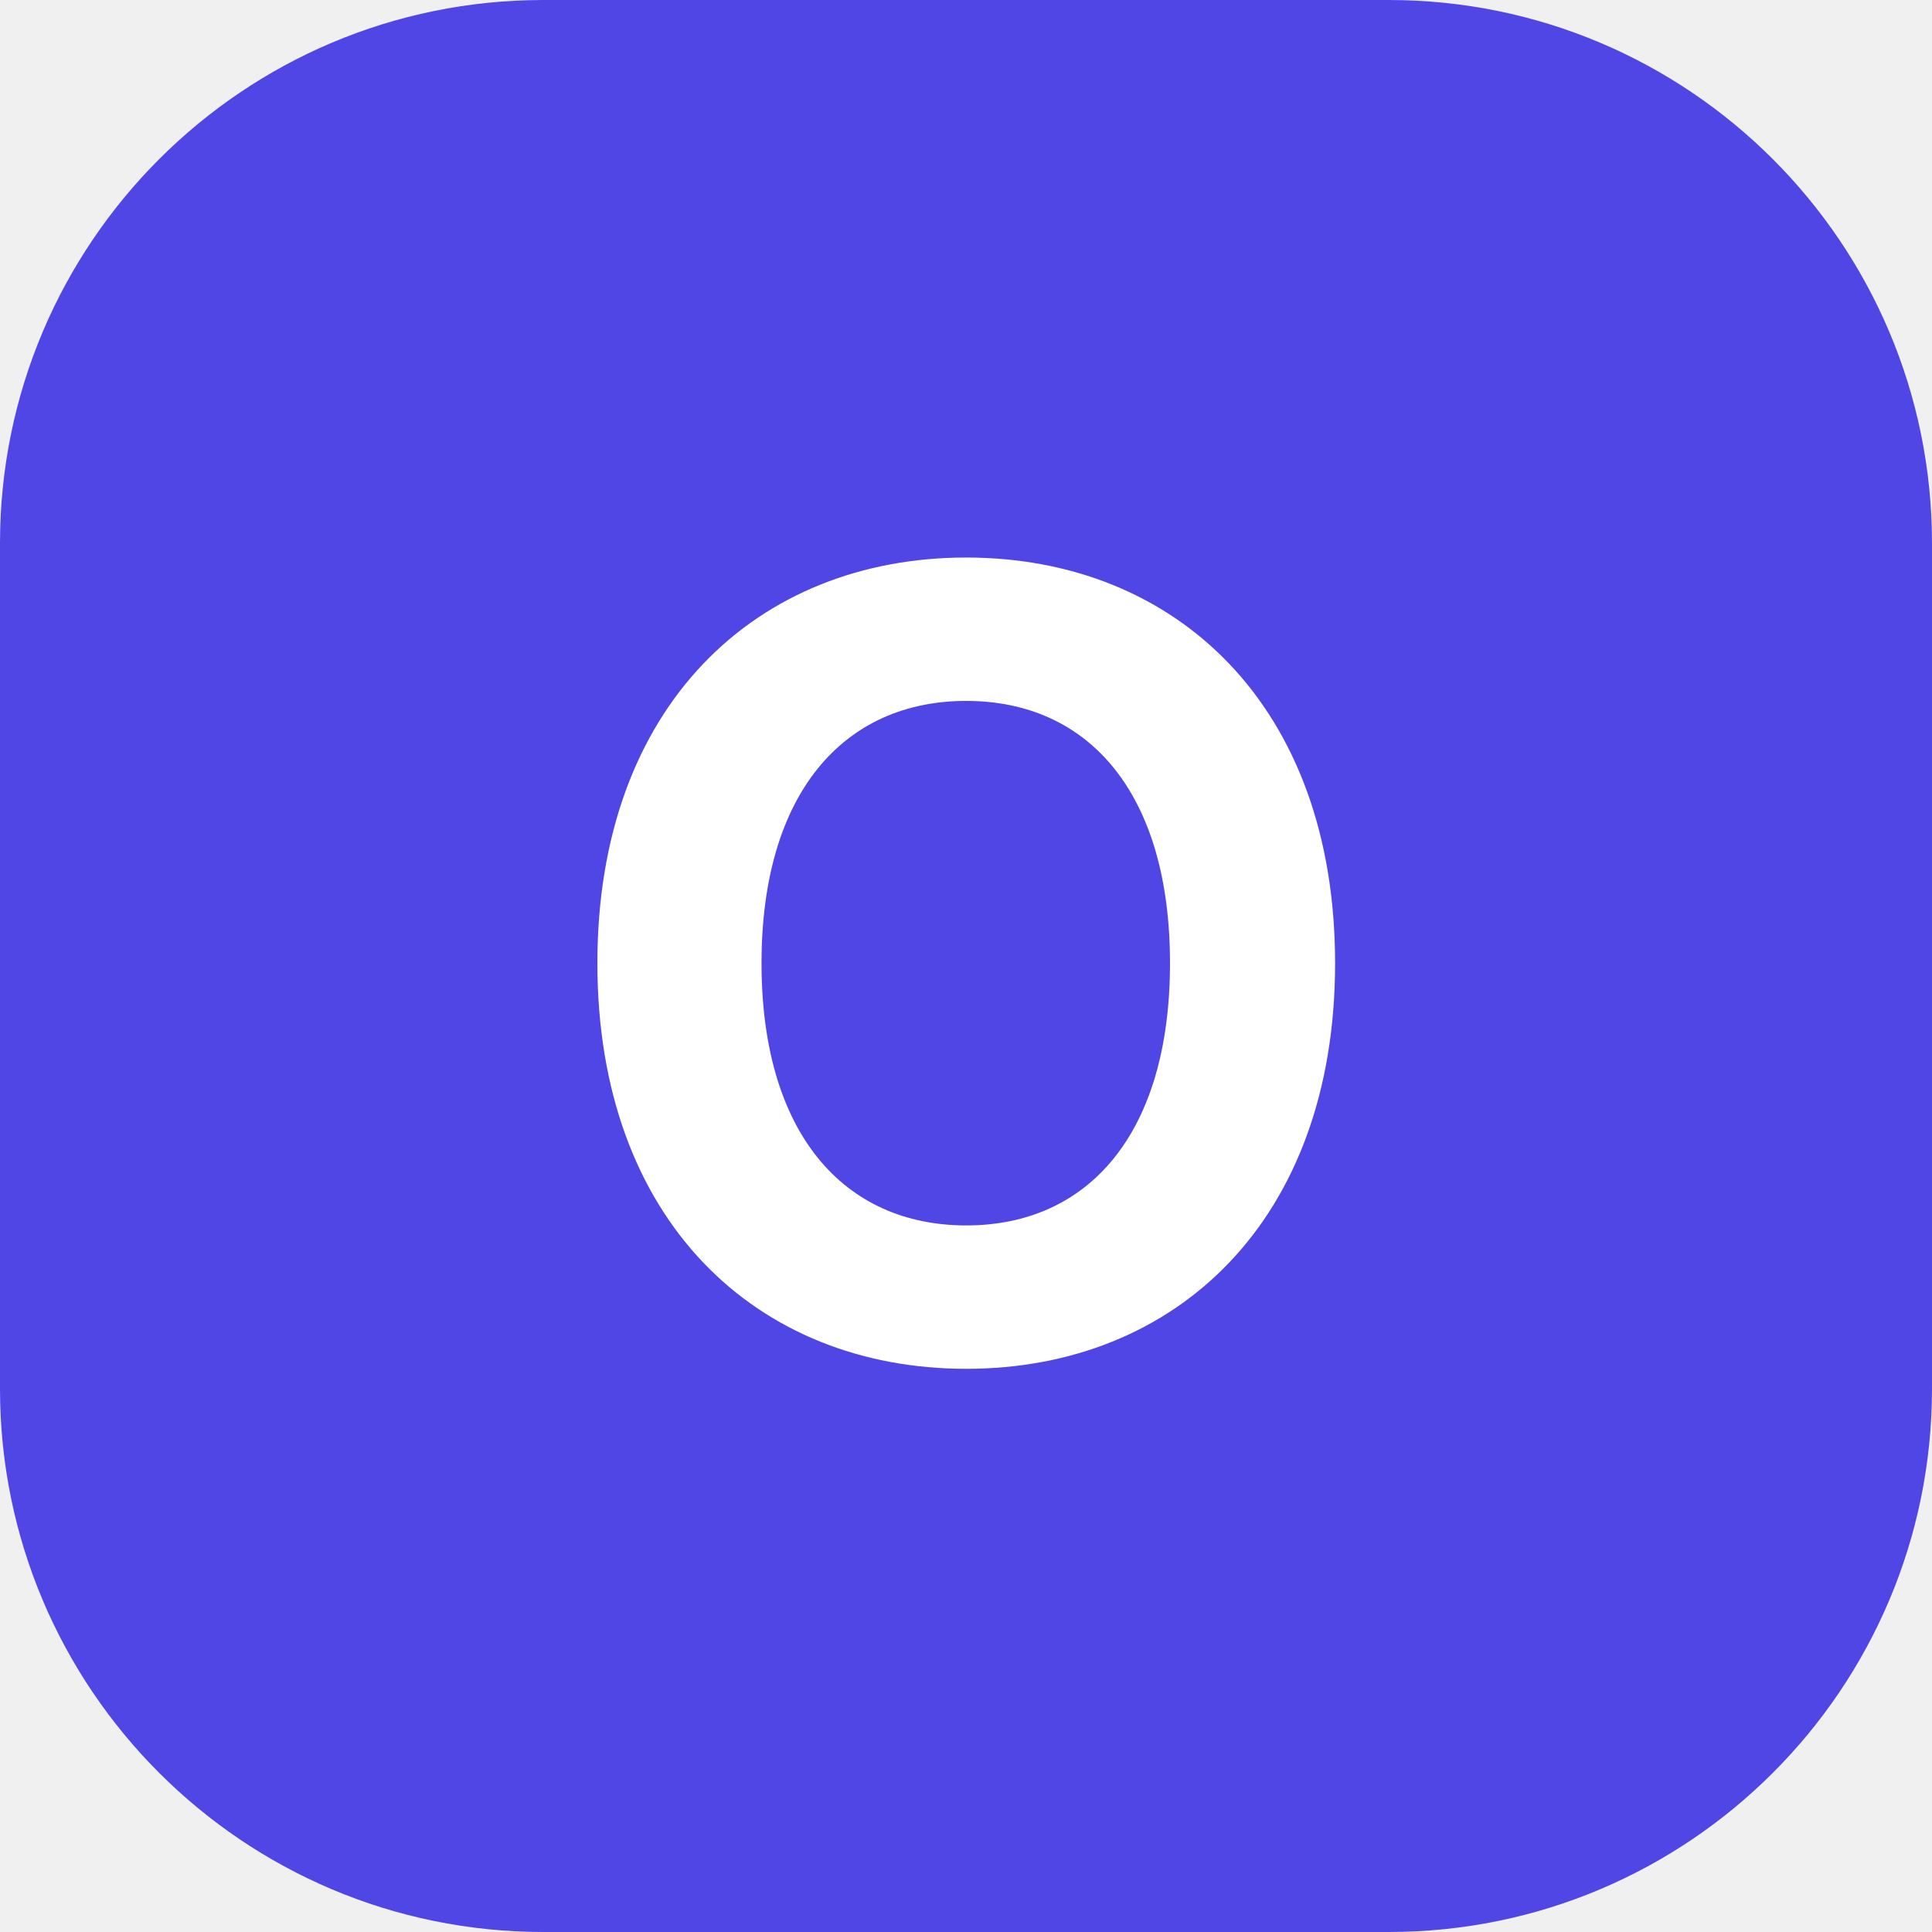
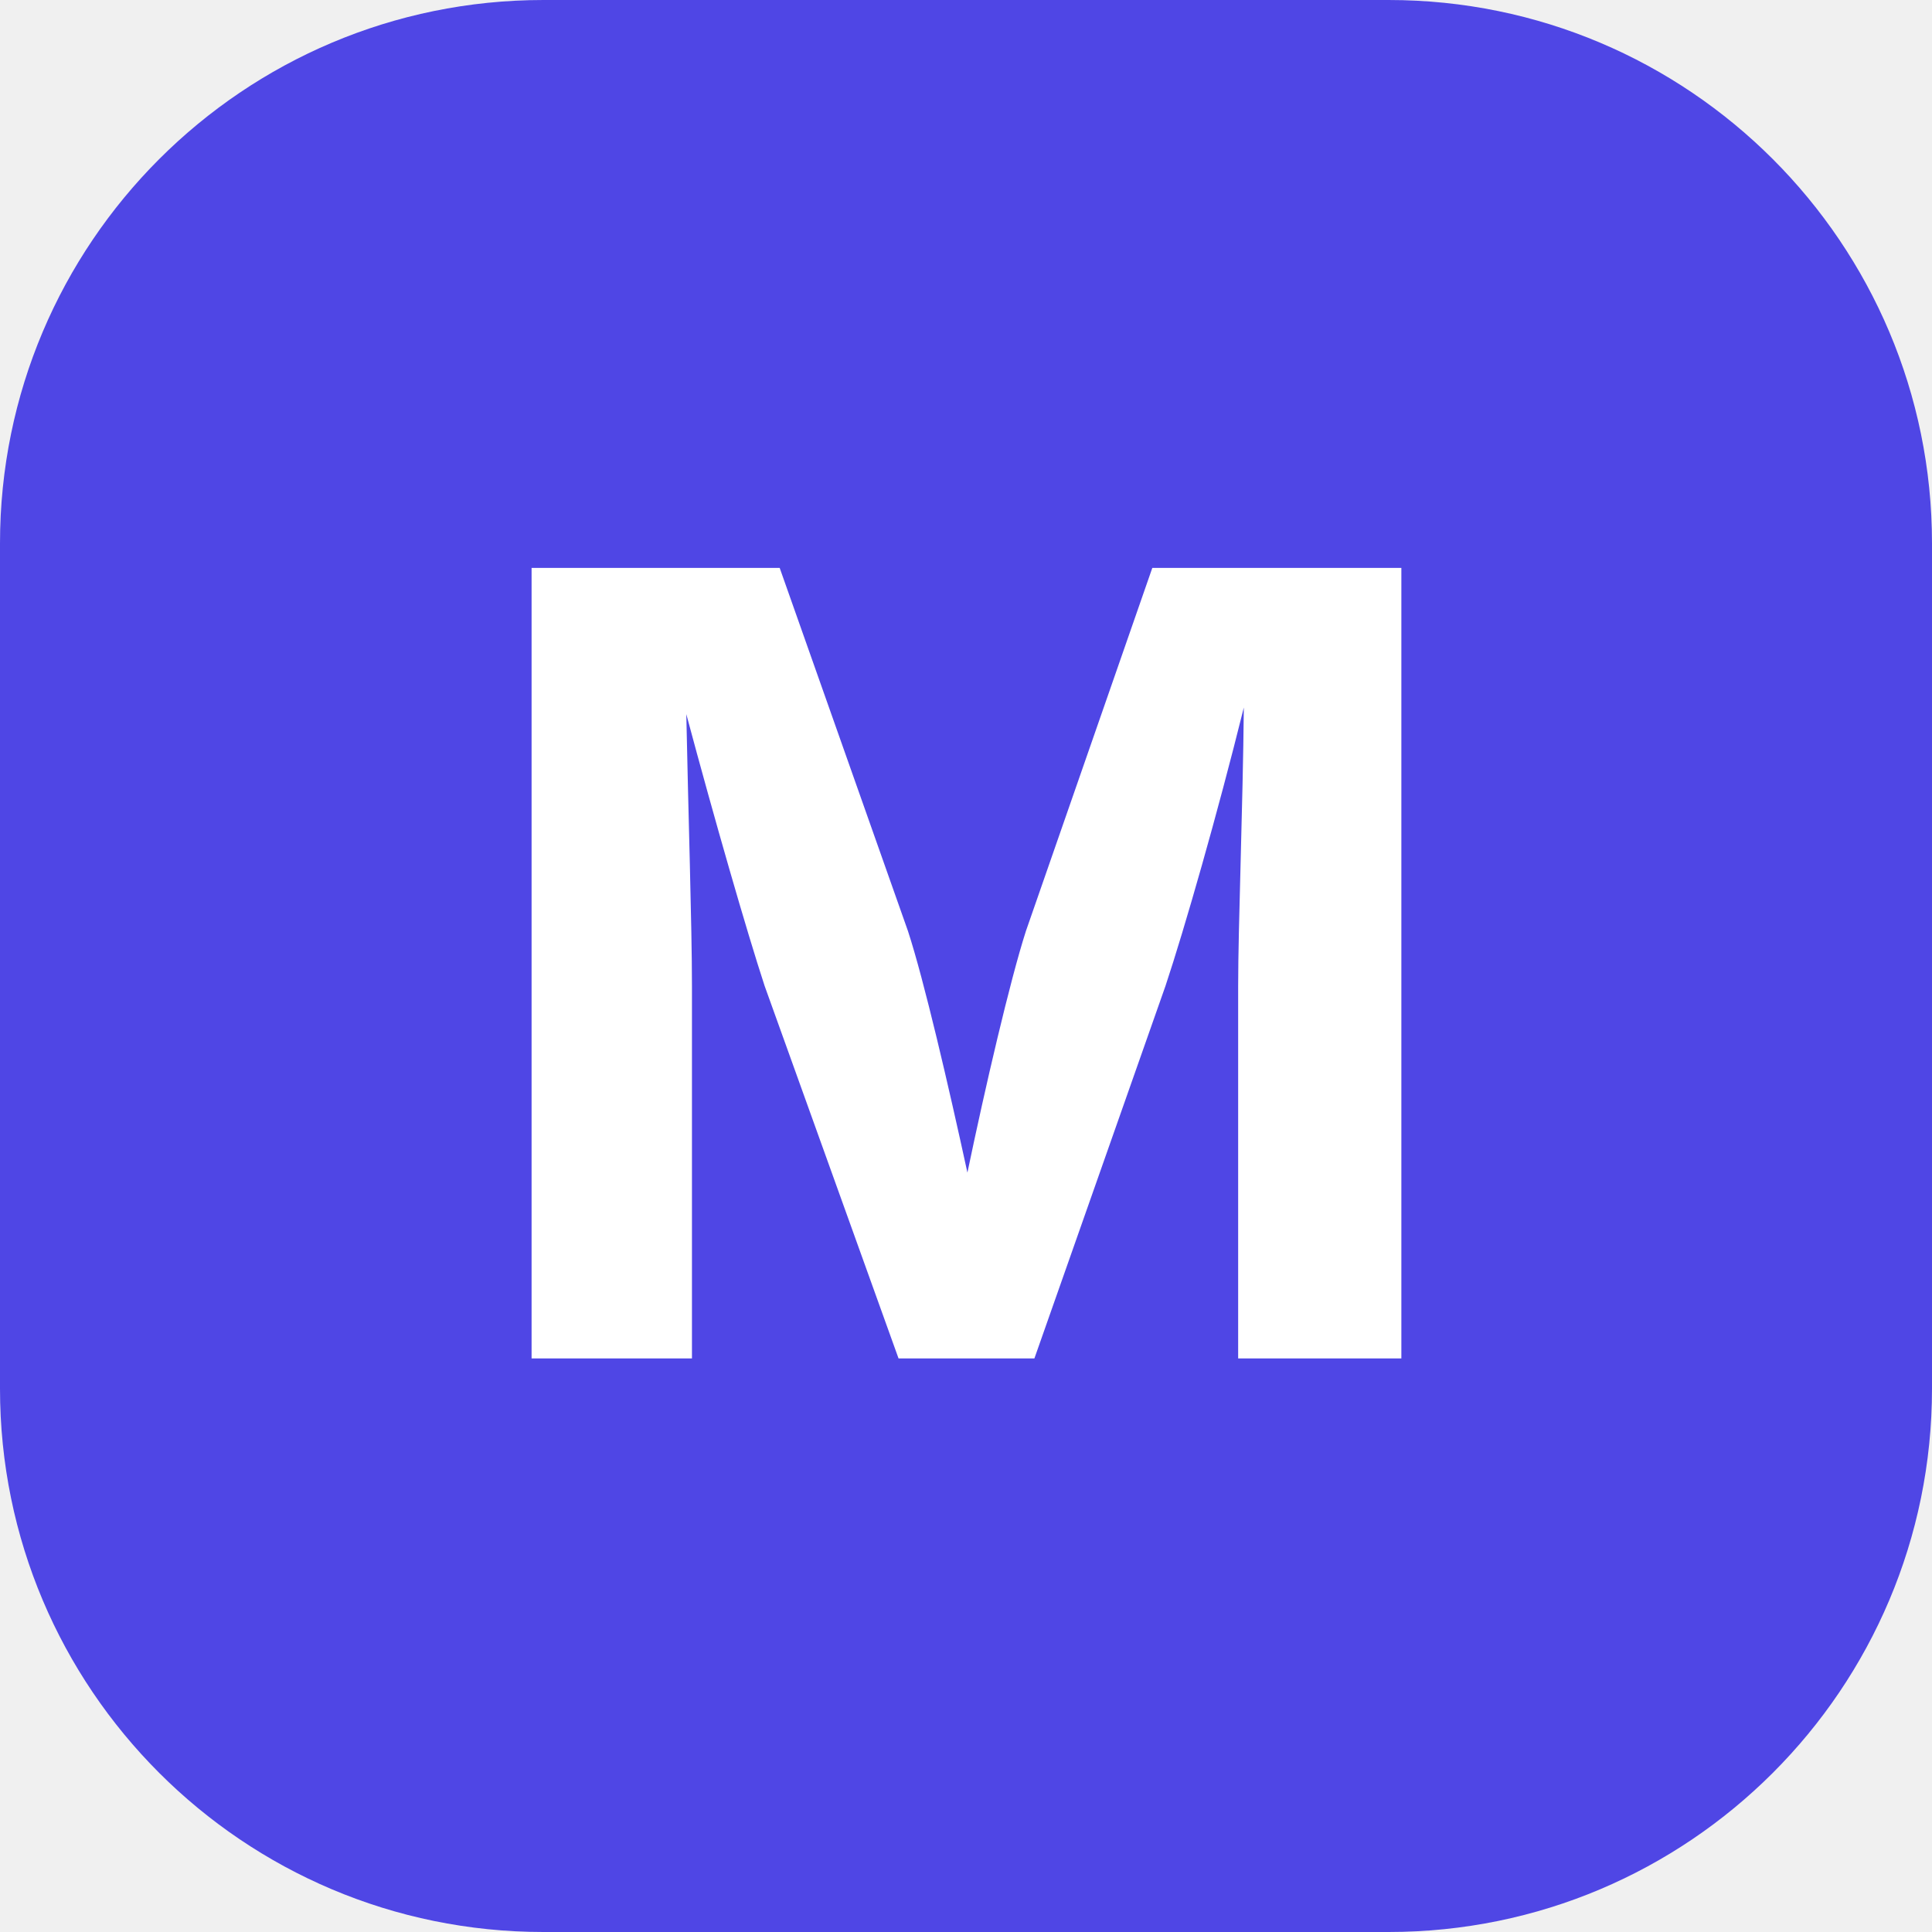
<svg xmlns="http://www.w3.org/2000/svg" viewBox="0 0 32 32">
  <rect width="32" height="32" rx="9" fill="#4F46E5" />
-   <text x="16" y="22.5" text-anchor="middle" font-family="Geist, Inter, system-ui, sans-serif" font-size="18" font-weight="700" fill="#FFFFFF">O</text>
+   <text x="16" y="22.5" text-anchor="middle" font-family="Geist, Inter, system-ui, sans-serif" font-size="18" font-weight="700" fill="#FFFFFF">M</text>
</svg>
